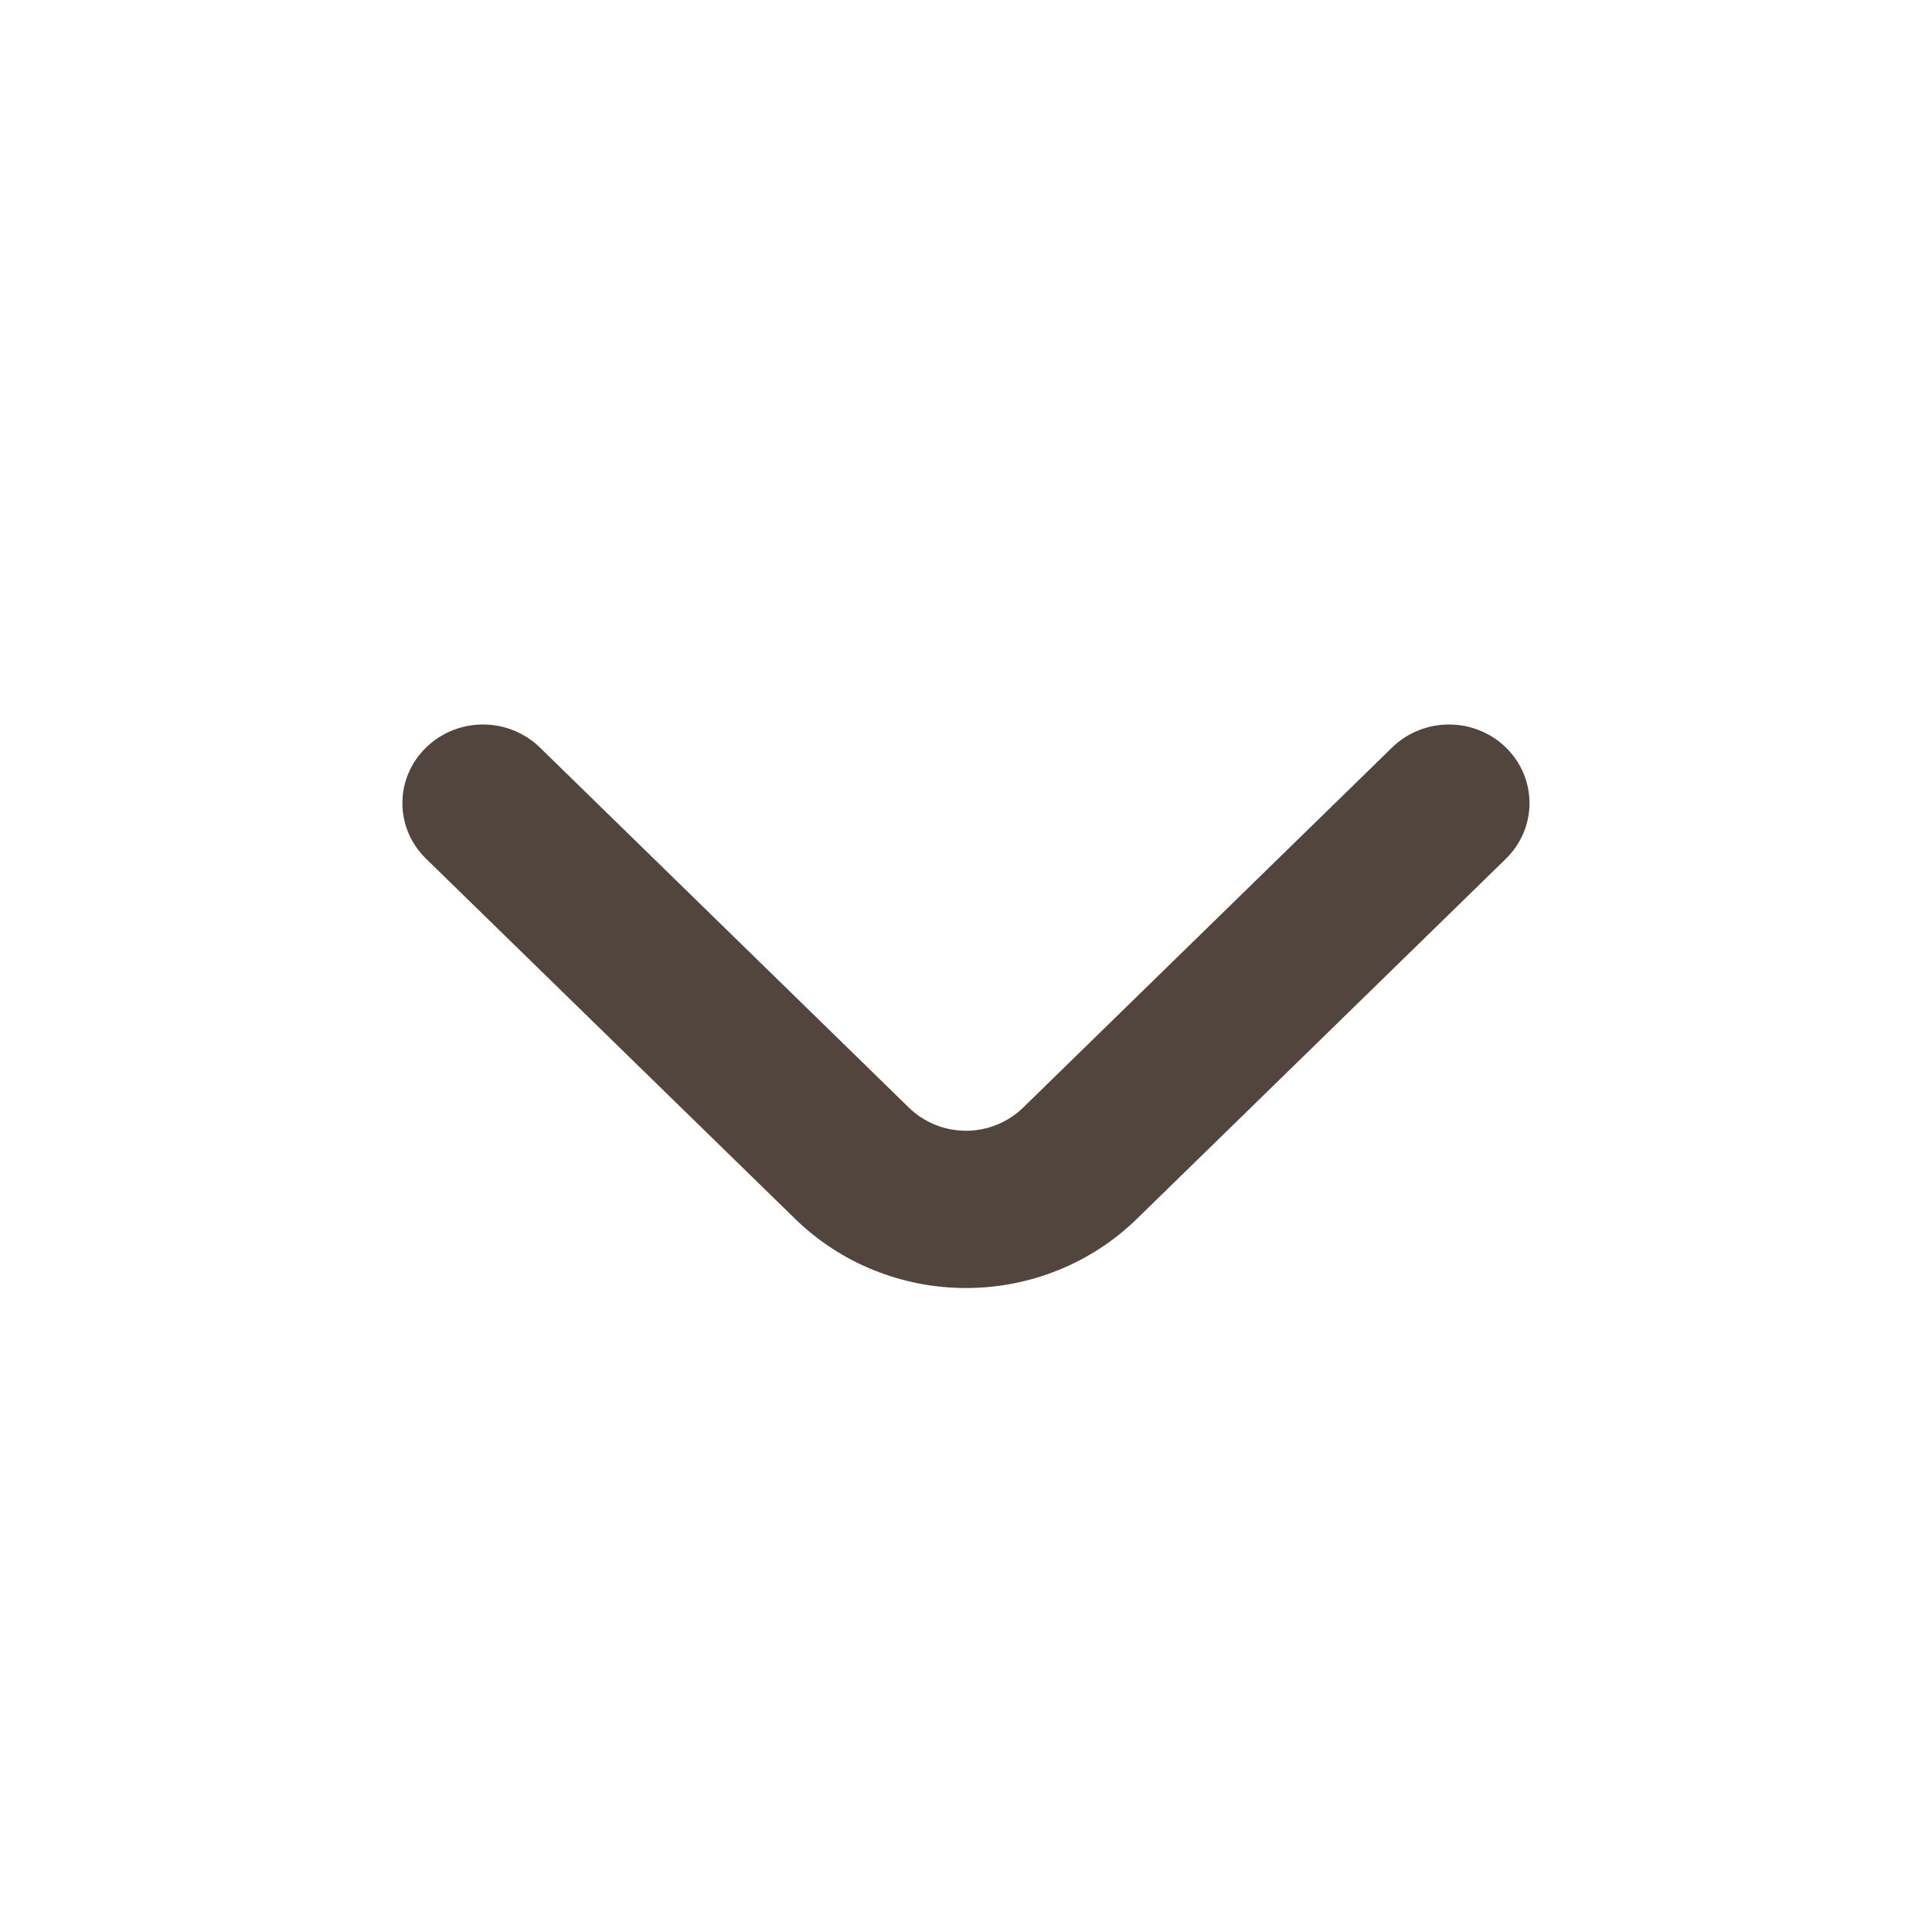
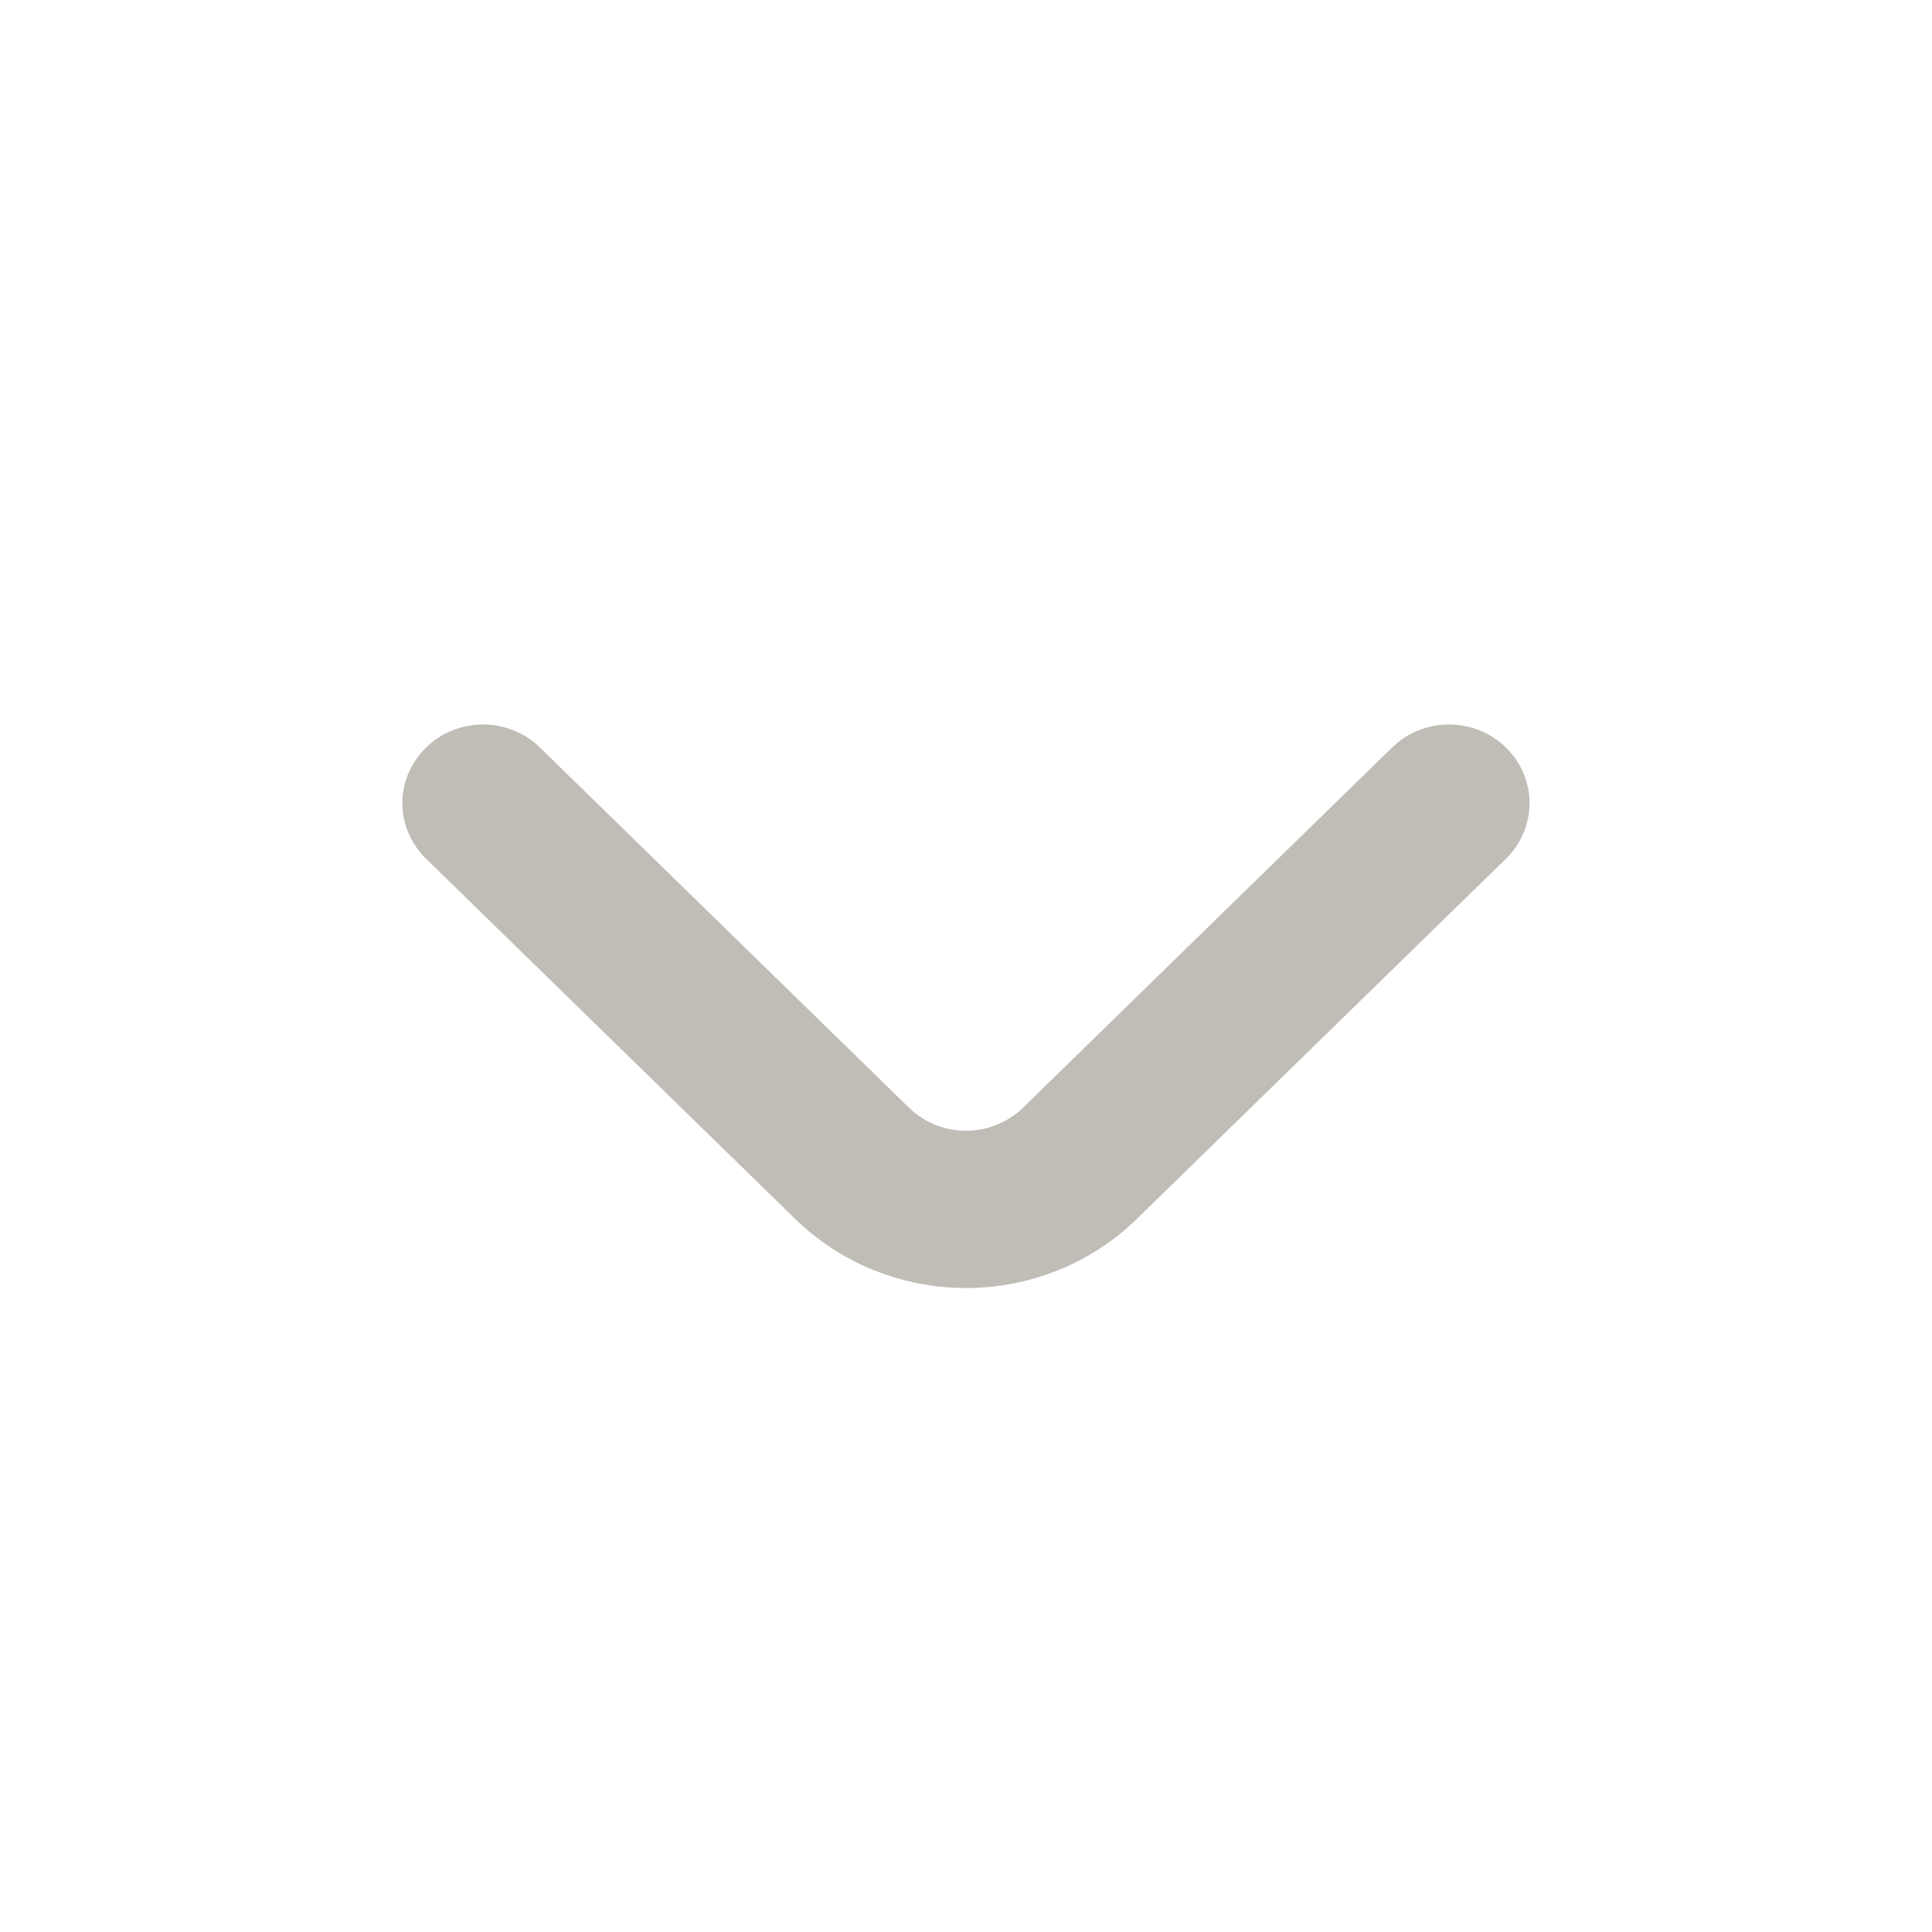
<svg xmlns="http://www.w3.org/2000/svg" width="22" height="22" viewBox="0 0 22 22" fill="none">
-   <path d="M17.151 8.515C17.066 8.431 16.964 8.364 16.852 8.319C16.741 8.273 16.621 8.25 16.5 8.25C16.379 8.25 16.259 8.273 16.147 8.319C16.036 8.364 15.934 8.431 15.849 8.515L11.651 12.612C11.566 12.695 11.464 12.762 11.352 12.807C11.241 12.853 11.121 12.876 11 12.876C10.879 12.876 10.759 12.853 10.647 12.807C10.536 12.762 10.434 12.695 10.349 12.612L6.151 8.515C6.066 8.431 5.964 8.364 5.852 8.319C5.741 8.273 5.621 8.25 5.5 8.25C5.379 8.25 5.259 8.273 5.147 8.319C5.036 8.364 4.934 8.431 4.849 8.515C4.678 8.682 4.582 8.909 4.582 9.145C4.582 9.382 4.678 9.608 4.849 9.776L9.057 13.882C9.572 14.384 10.271 14.667 11 14.667C11.729 14.667 12.428 14.384 12.943 13.882L17.151 9.776C17.321 9.608 17.417 9.382 17.417 9.145C17.417 8.909 17.321 8.682 17.151 8.515Z" fill="#51453E" />
+   <path d="M17.151 8.515C17.066 8.431 16.964 8.364 16.852 8.319C16.741 8.273 16.621 8.25 16.5 8.25C16.379 8.25 16.259 8.273 16.147 8.319C16.036 8.364 15.934 8.431 15.849 8.515L11.651 12.612C11.566 12.695 11.464 12.762 11.352 12.807C11.241 12.853 11.121 12.876 11 12.876C10.879 12.876 10.759 12.853 10.647 12.807C10.536 12.762 10.434 12.695 10.349 12.612L6.151 8.515C6.066 8.431 5.964 8.364 5.852 8.319C5.741 8.273 5.621 8.25 5.5 8.25C5.379 8.25 5.259 8.273 5.147 8.319C5.036 8.364 4.934 8.431 4.849 8.515C4.678 8.682 4.582 8.909 4.582 9.145C4.582 9.382 4.678 9.608 4.849 9.776L9.057 13.882C9.572 14.384 10.271 14.667 11 14.667C11.729 14.667 12.428 14.384 12.943 13.882L17.151 9.776C17.321 9.608 17.417 9.382 17.417 9.145C17.417 8.909 17.321 8.682 17.151 8.515Z" fill="#C0BCB6" />
</svg>
